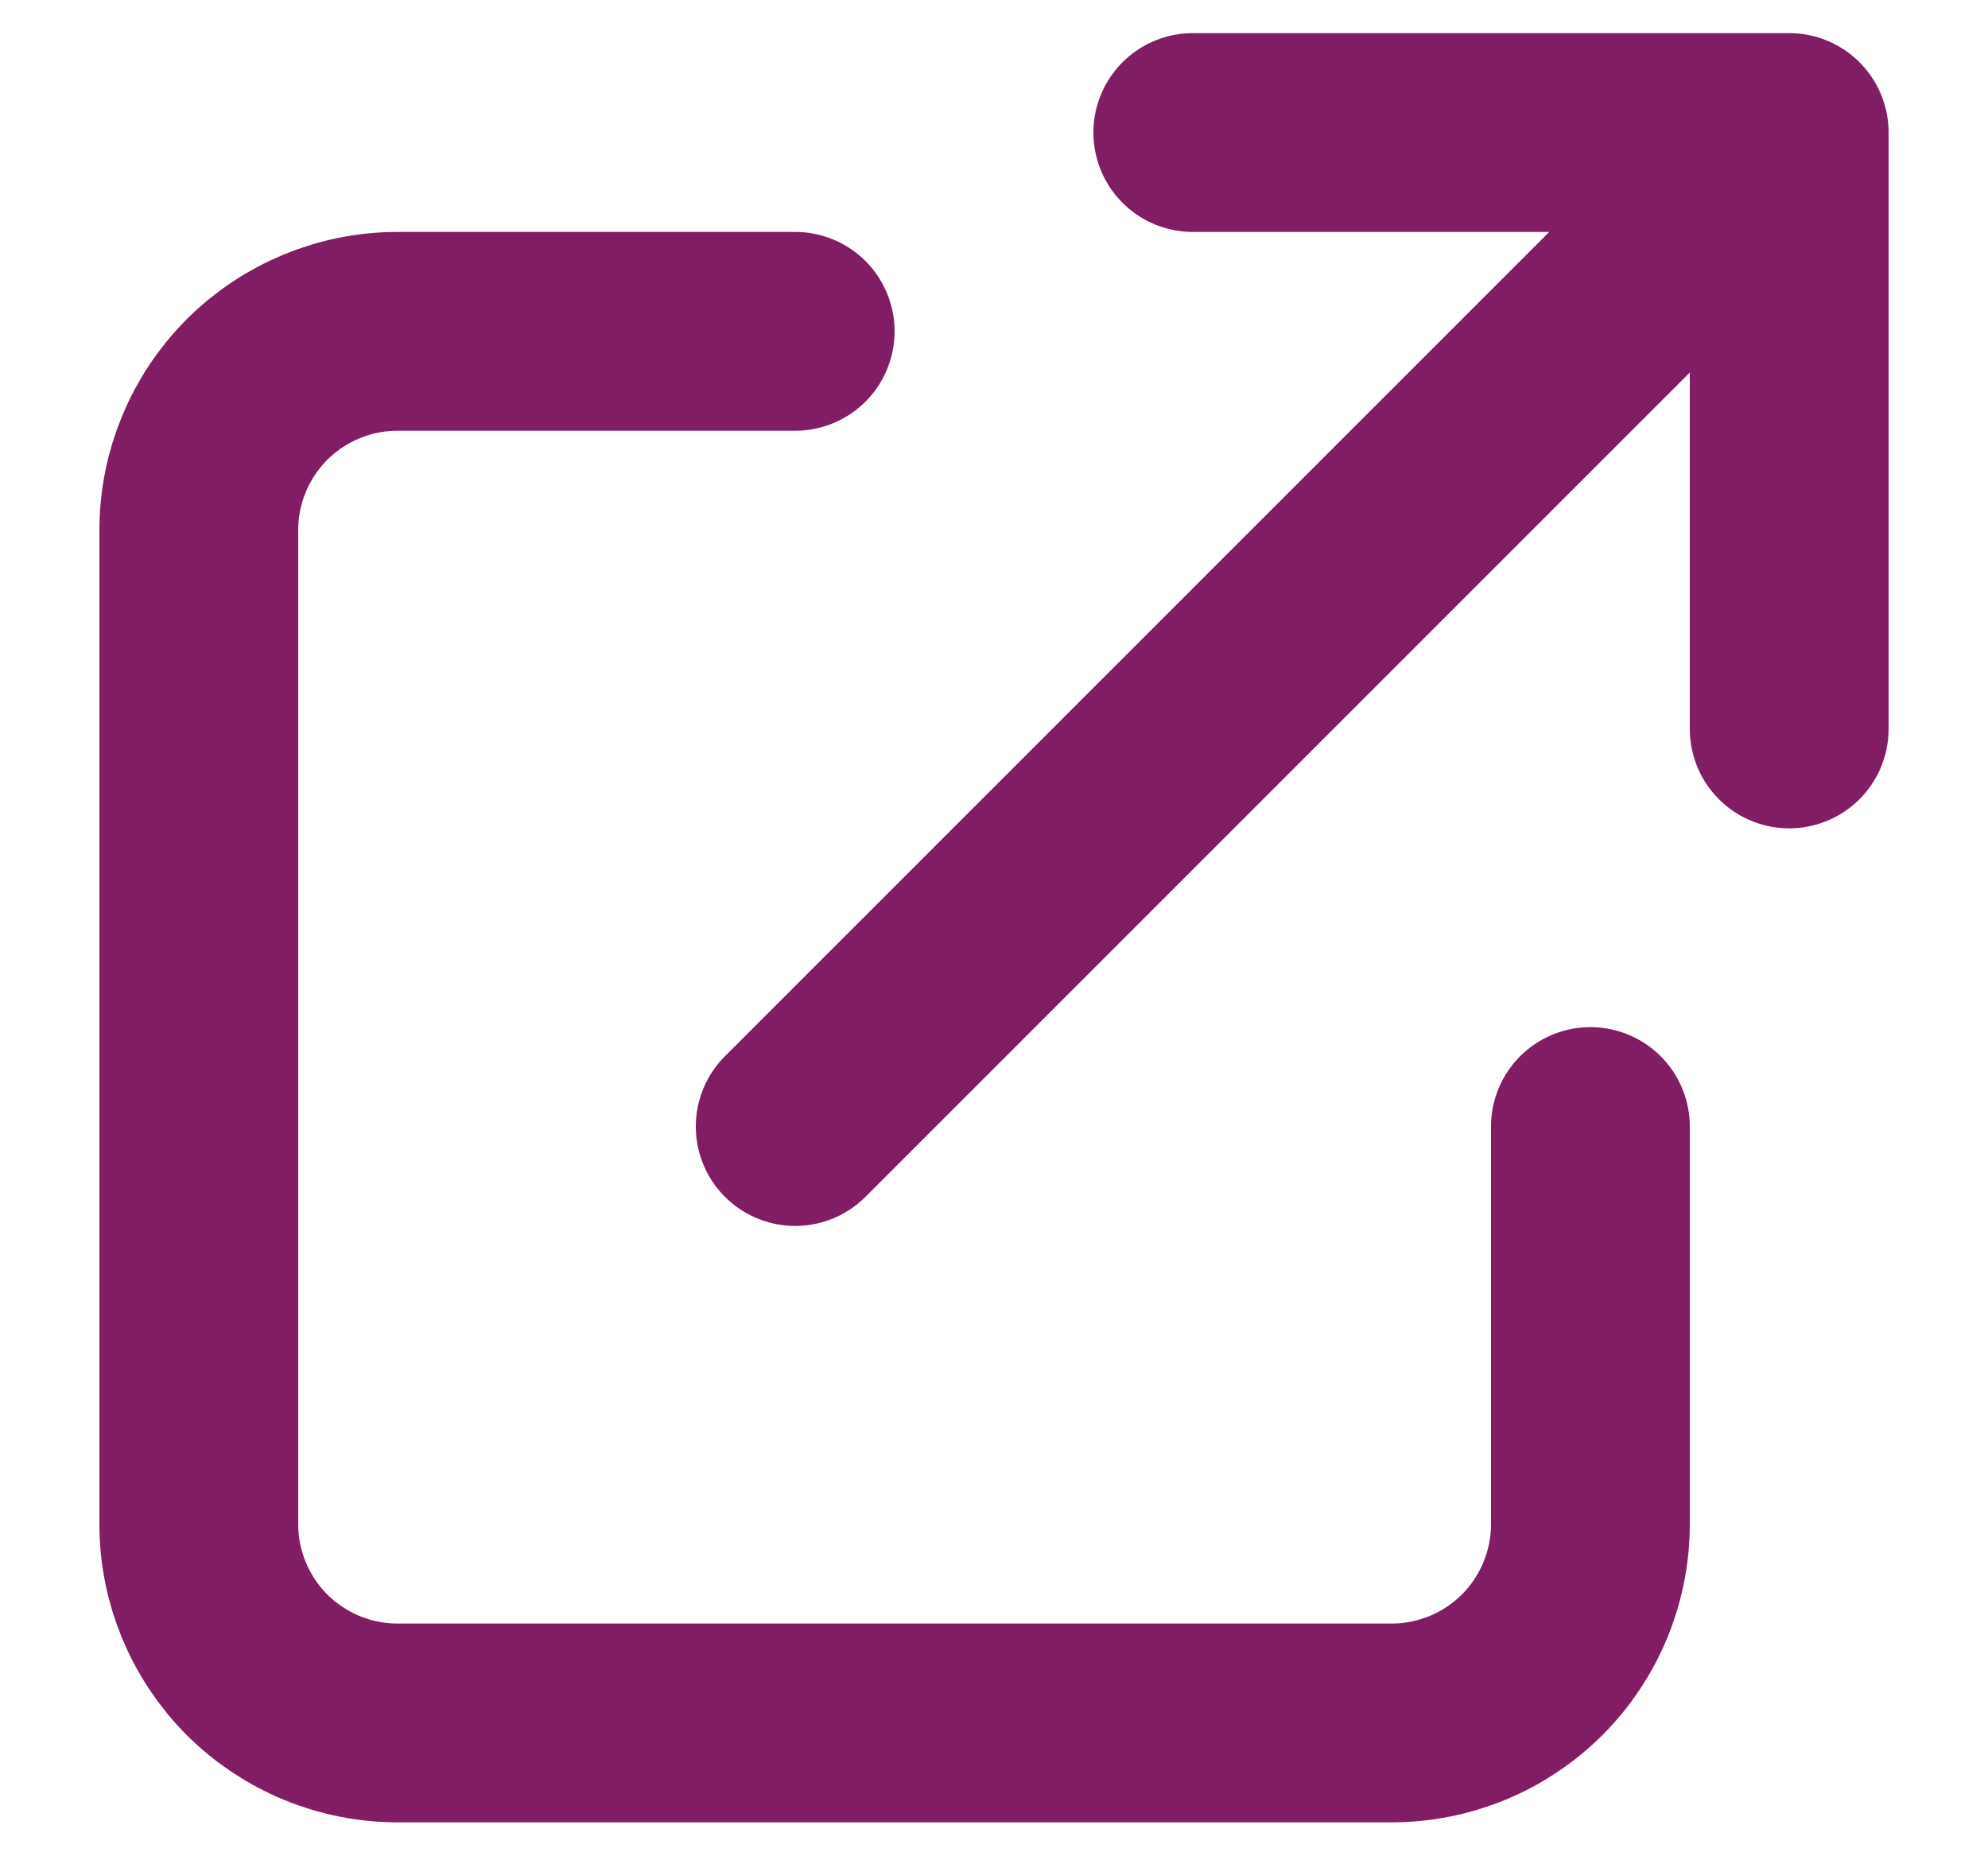
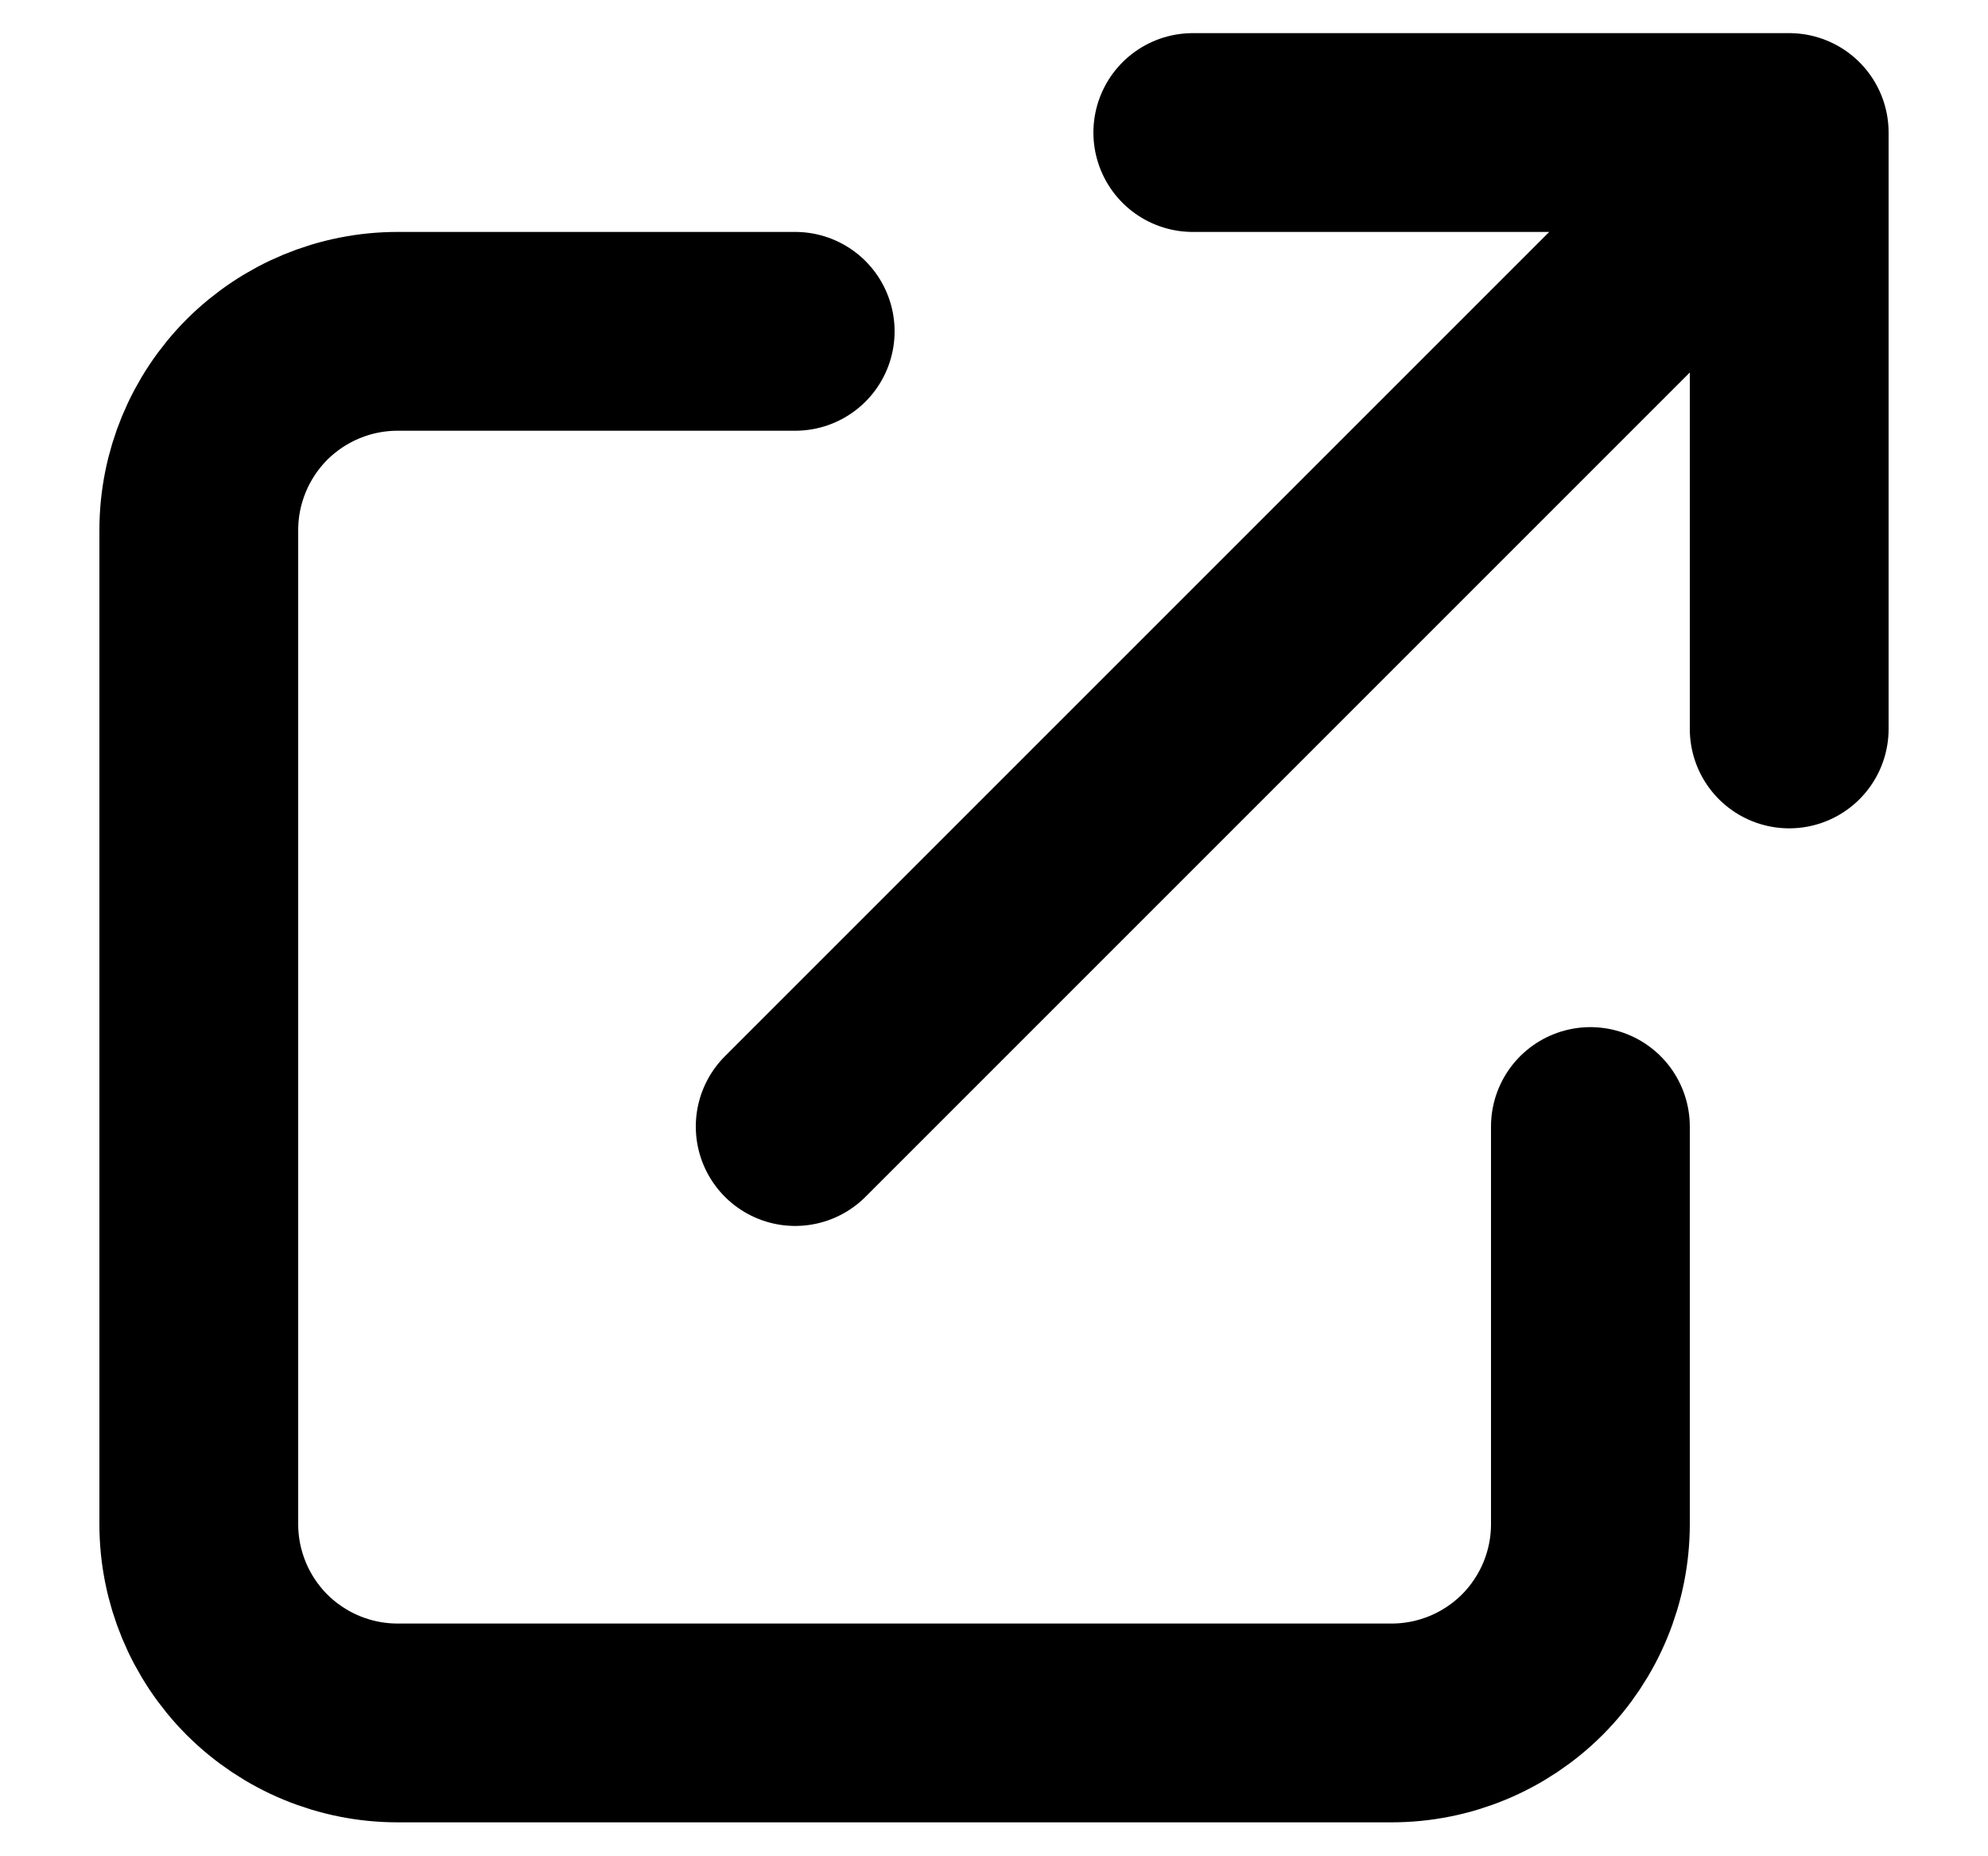
<svg xmlns="http://www.w3.org/2000/svg" width="15" height="14" viewBox="0 0 15 14" fill="none">
-   <path d="M6 2.5H3C2.602 2.5 2.221 2.658 1.939 2.939C1.658 3.221 1.5 3.602 1.5 4V11.5C1.5 11.898 1.658 12.279 1.939 12.561C2.221 12.842 2.602 13 3 13H10.5C10.898 13 11.279 12.842 11.561 12.561C11.842 12.279 12 11.898 12 11.5V8.5M9 1H13.5M13.5 1V5.5M13.5 1L6 8.5" stroke="#811D65" stroke-width="1.5" stroke-linecap="round" stroke-linejoin="round" />
+   <path d="M6 2.5H3C2.602 2.5 2.221 2.658 1.939 2.939C1.658 3.221 1.5 3.602 1.5 4V11.5C1.5 11.898 1.658 12.279 1.939 12.561C2.221 12.842 2.602 13 3 13H10.5C10.898 13 11.279 12.842 11.561 12.561C11.842 12.279 12 11.898 12 11.5V8.5M9 1H13.5M13.5 1V5.5M13.5 1L6 8.5" stroke="currentcolor" stroke-width="1.5" stroke-linecap="round" stroke-linejoin="round" />
</svg>
